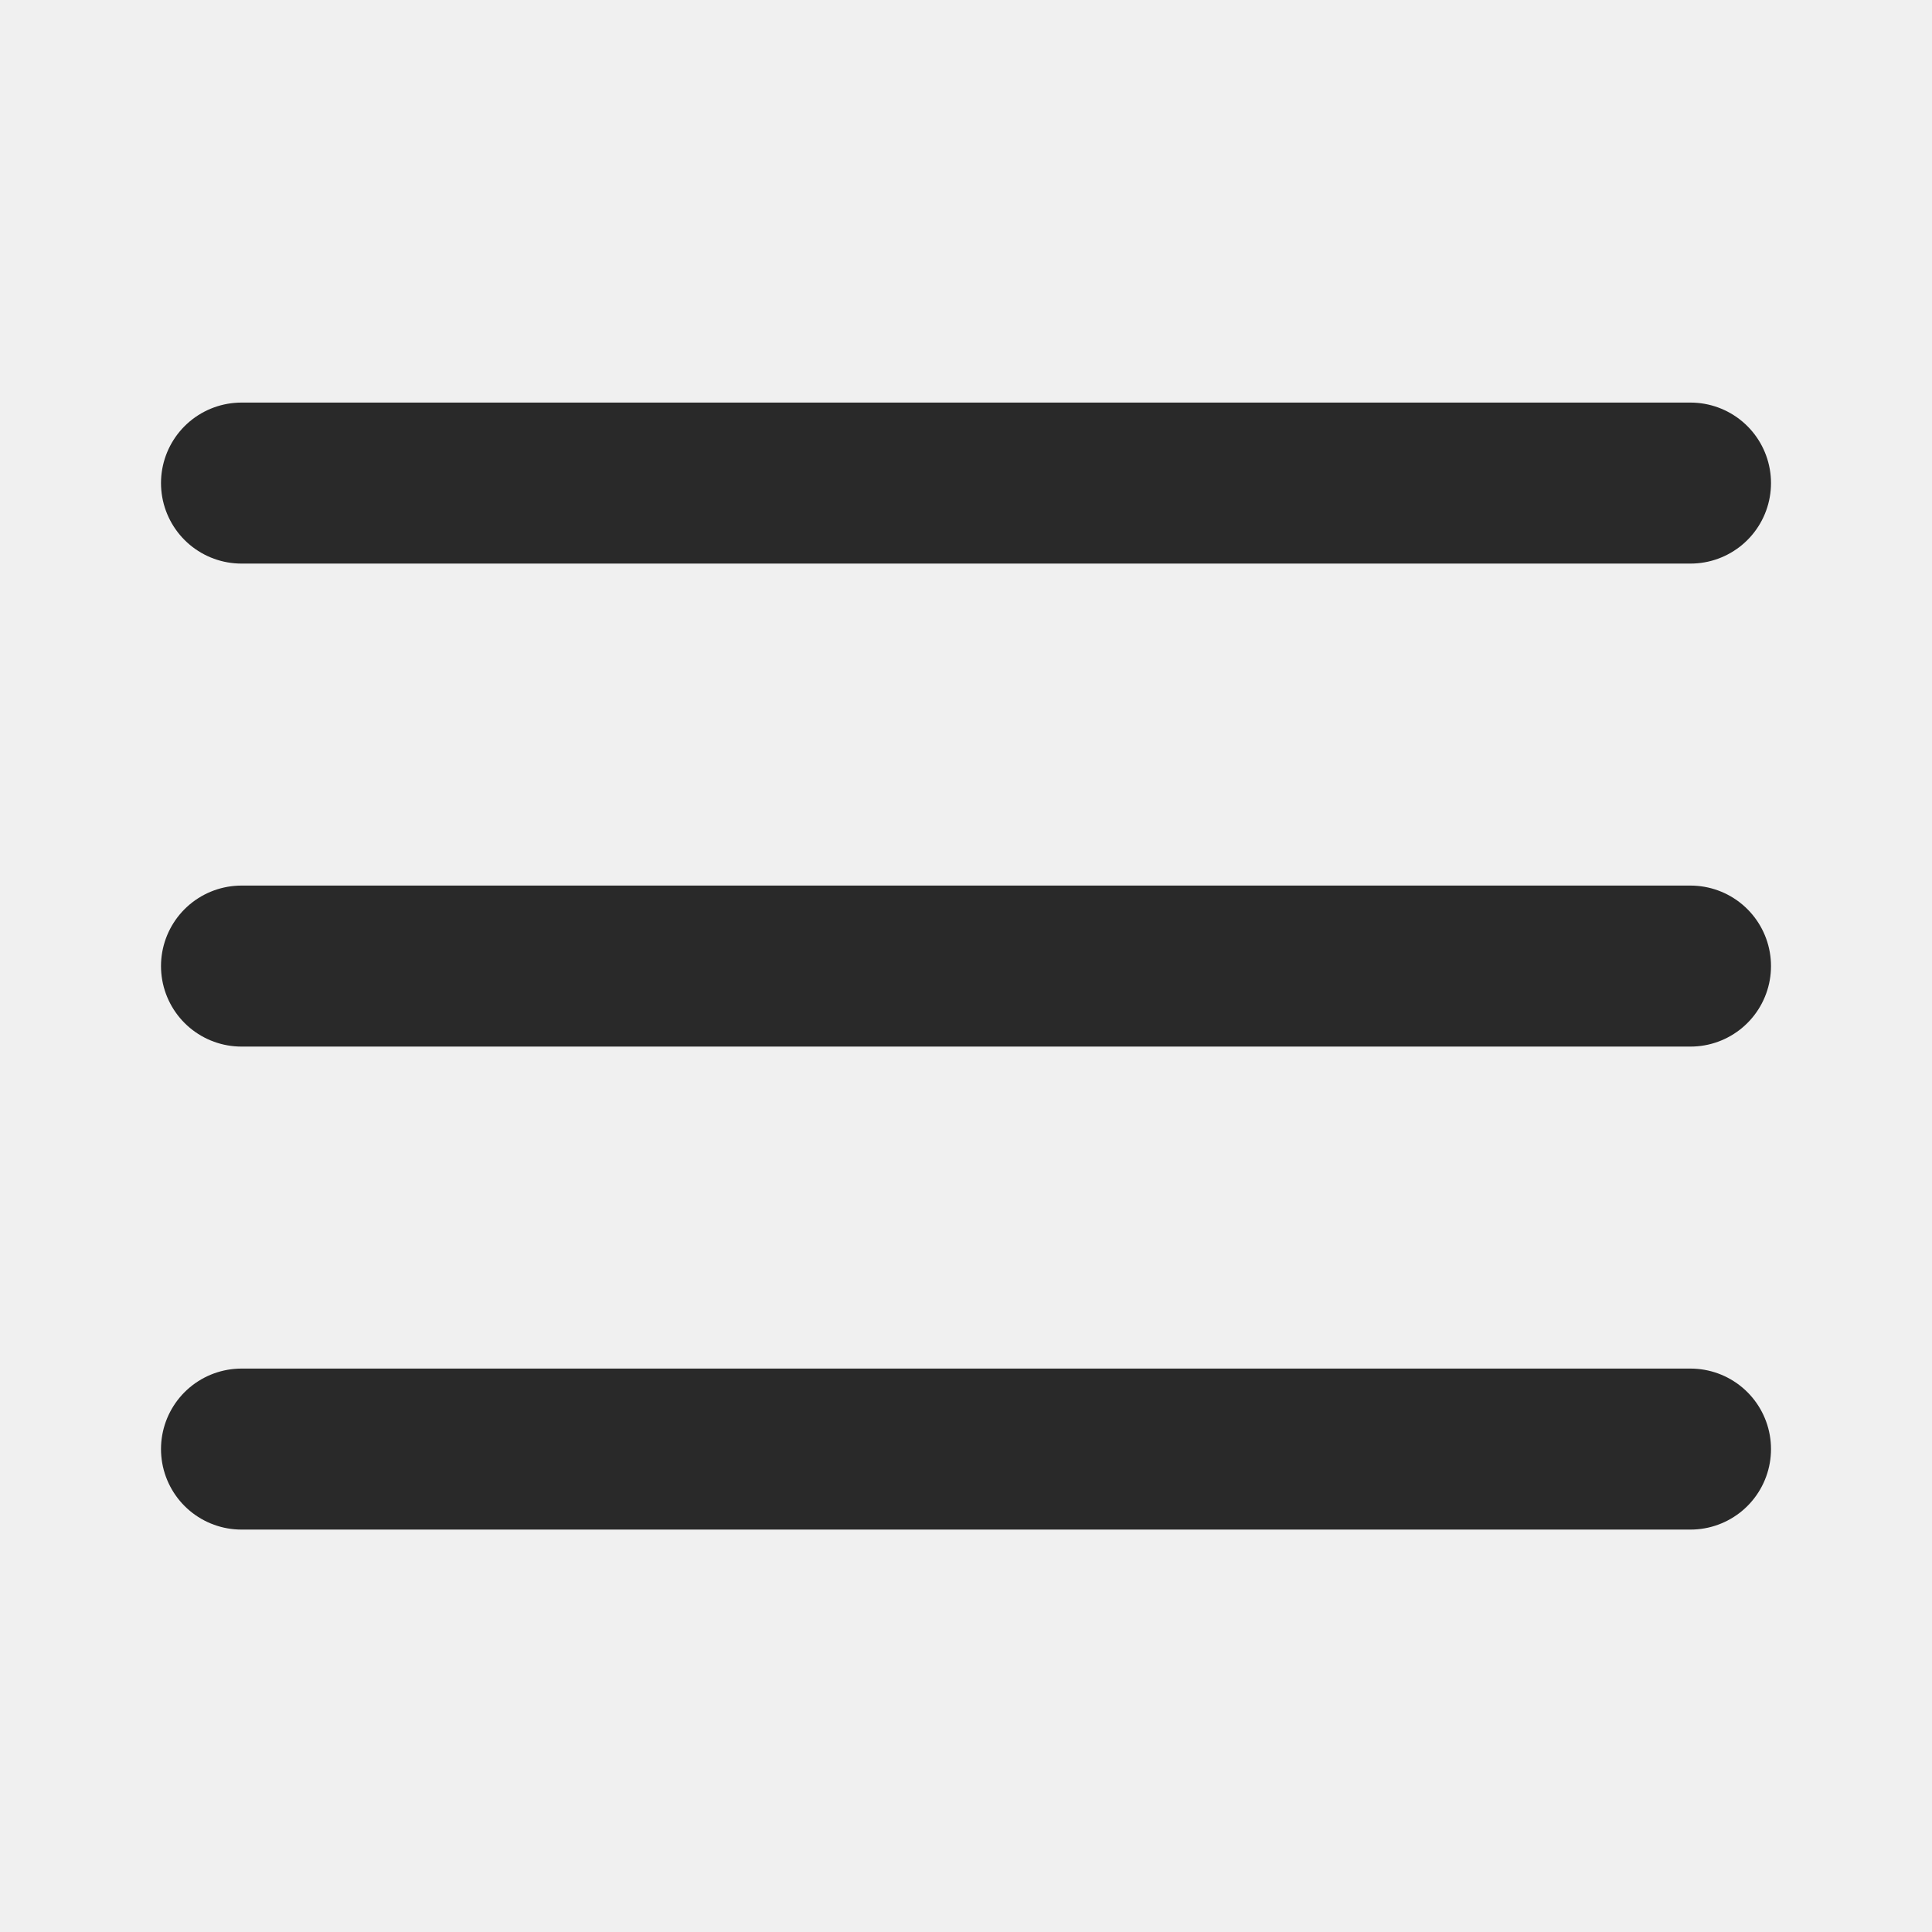
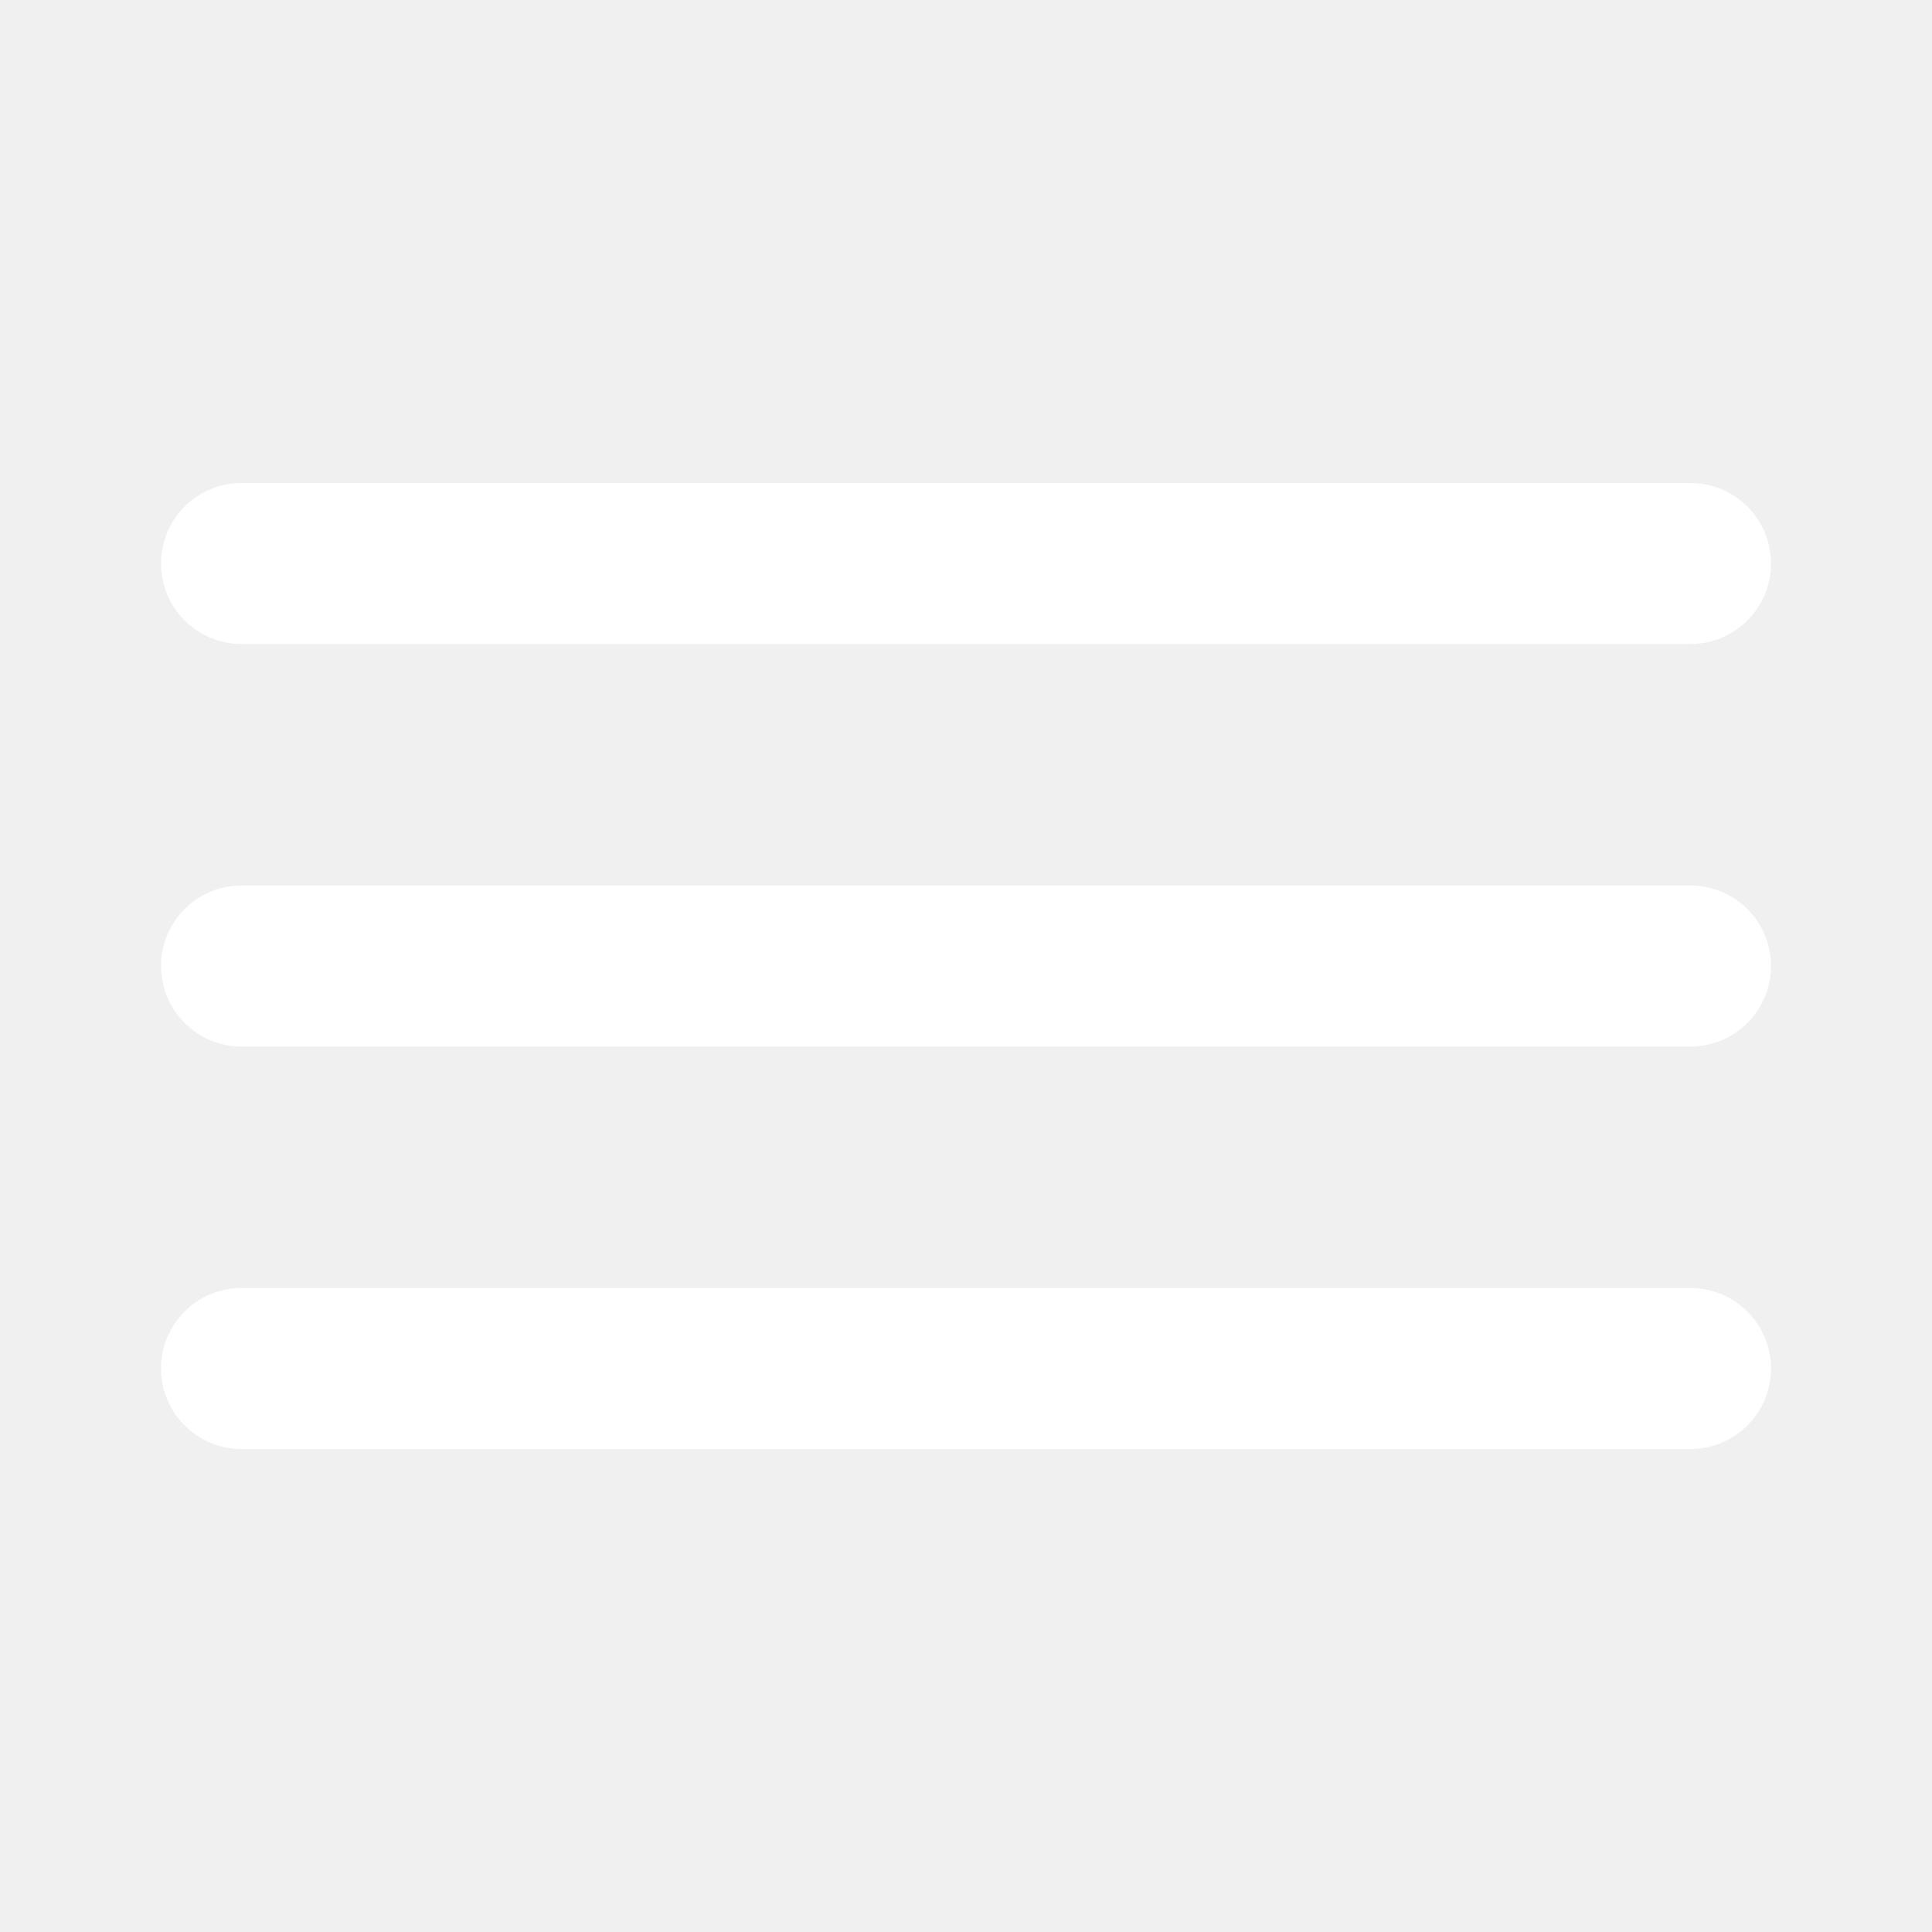
<svg xmlns="http://www.w3.org/2000/svg" width="24" height="24" viewBox="0 0 24 24" fill="none">
-   <g clip-path="url(#clip0_1_20102)">
-     <path d="M3 6.001H21M3 12.001H21M3 18.001H21" stroke="#292929" stroke-width="2" stroke-linecap="round" stroke-linejoin="round" />
-   </g>
-   <defs>
-     <clipPath id="clip0_1_20102">
-       <rect width="24" height="24" fill="white" transform="translate(0 0.000915527)" />
-     </clipPath>
-   </defs>
+   <path d="M3 17H21M3 12H21M3 7H21" stroke="white" stroke-width="2" stroke-linecap="round" stroke-linejoin="round" />
</svg>
